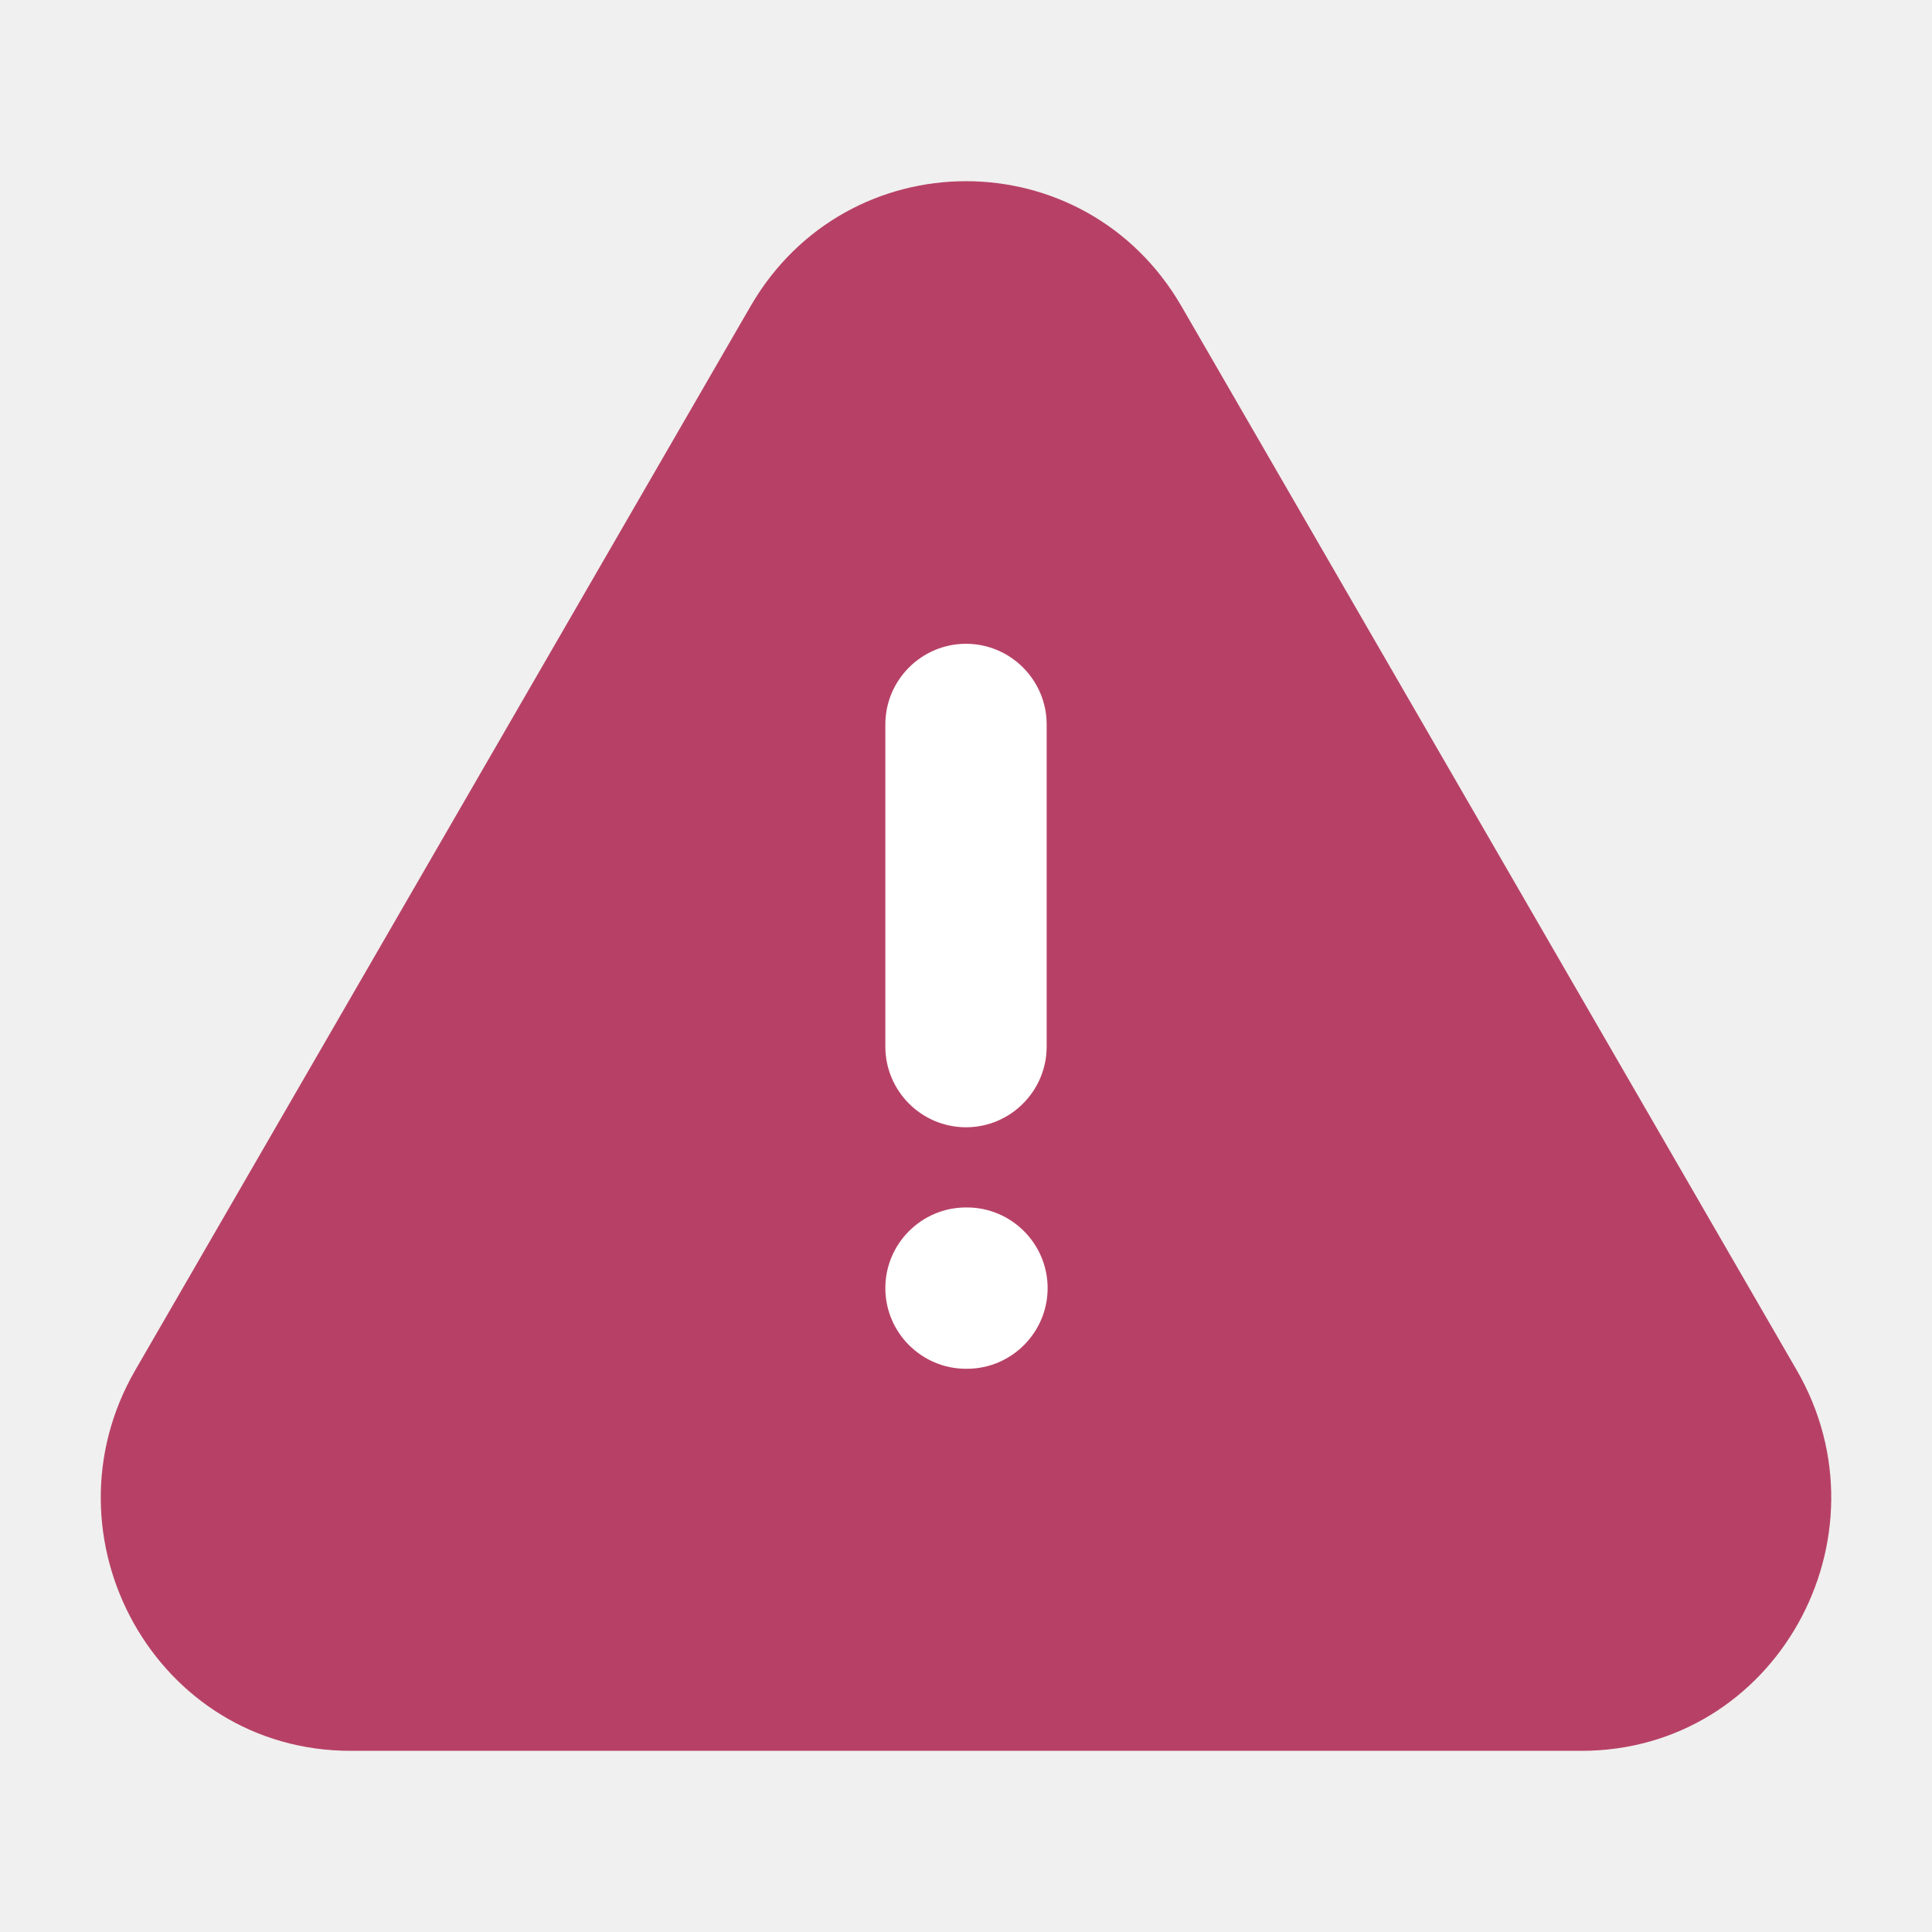
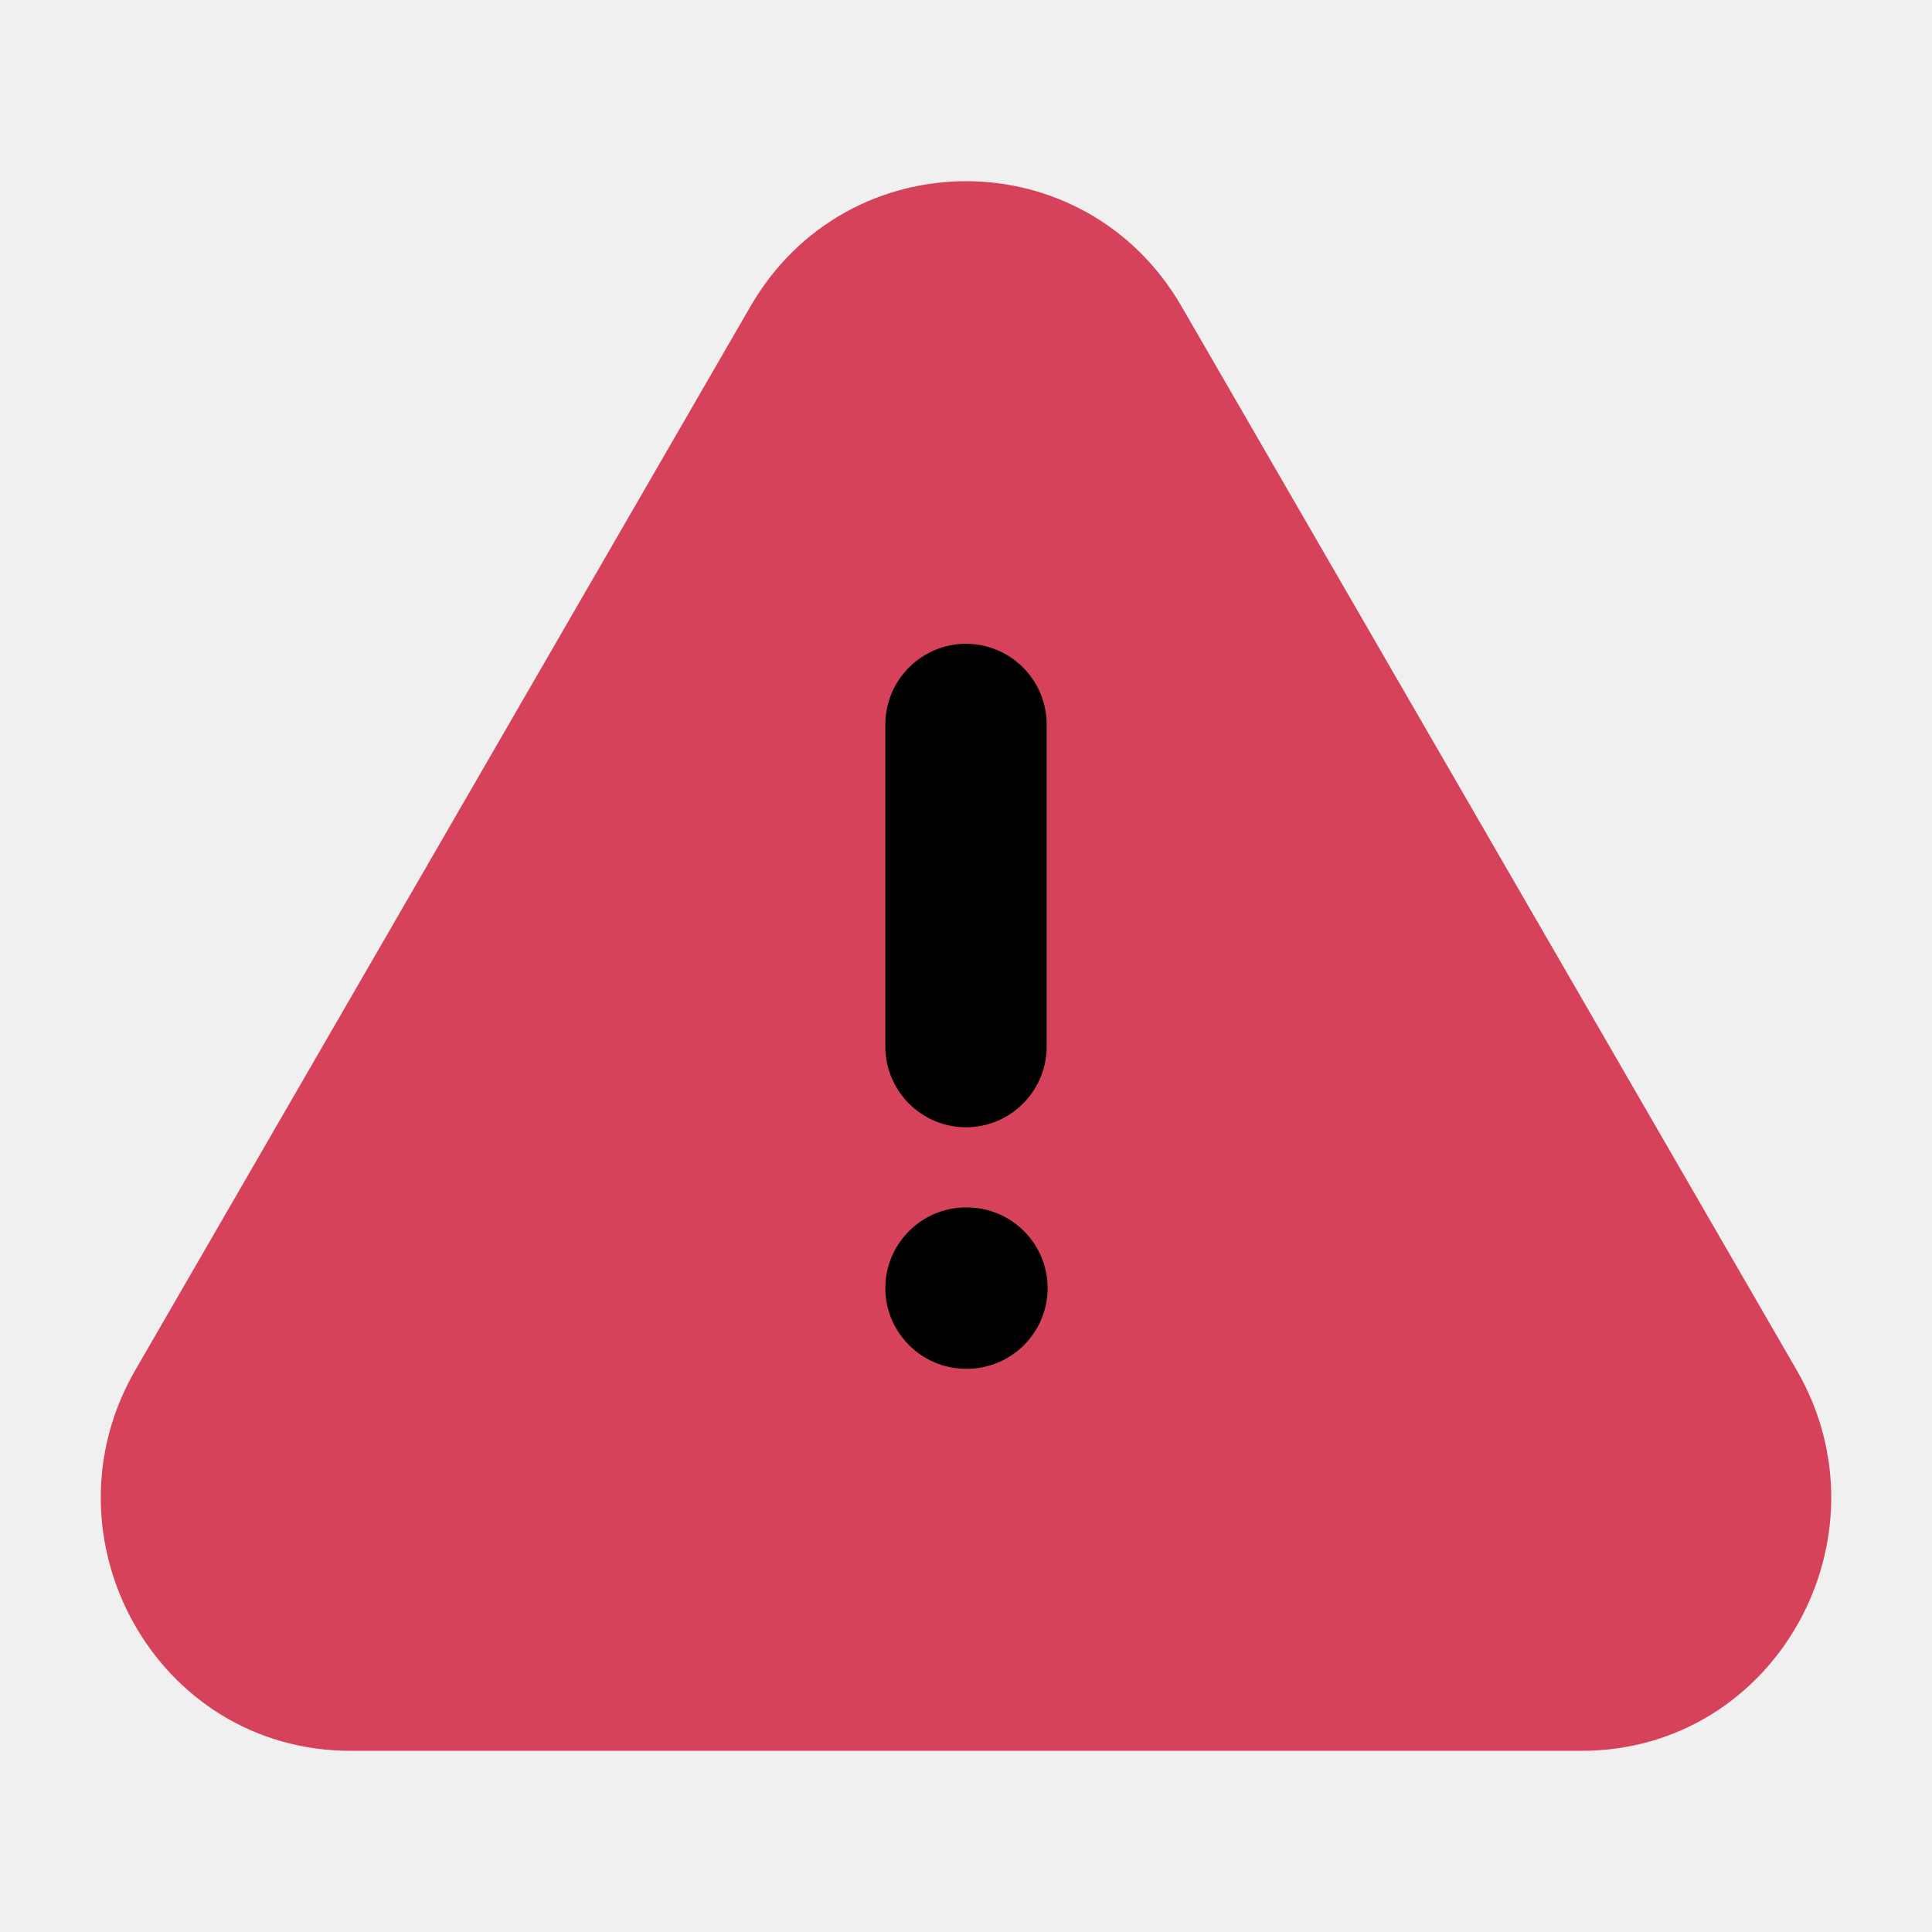
<svg xmlns="http://www.w3.org/2000/svg" width="40" height="40" viewBox="0 0 40 40" fill="none">
-   <rect x="15.982" y="10" width="8.036" height="20" fill="white" />
-   <path fill-rule="evenodd" clip-rule="evenodd" d="M15.54 6.339C17.54 2.889 22.46 2.889 24.46 6.339L37.2 28.369C39.2 31.829 36.77 36.249 32.74 36.249H7.26C3.23 36.249 0.8 31.829 2.8 28.369L15.54 6.339ZM18.33 26.669C18.33 25.749 19.08 24.999 20 24.999H20.02C20.94 24.999 21.69 25.749 21.69 26.669C21.69 27.589 20.94 28.339 20.02 28.339H20C19.08 28.339 18.33 27.589 18.33 26.669ZM21.67 14.999C21.67 14.079 20.92 13.329 20 13.329C19.08 13.329 18.33 14.079 18.33 14.999V21.669C18.33 22.589 19.08 23.339 20 23.339C20.92 23.339 21.67 22.589 21.67 21.669V14.999Z" fill="#B74166" />
+   <rect x="15.982" y="10" width="8.036" height="20" fill="black" />
+   <path fill-rule="evenodd" clip-rule="evenodd" d="M15.54 6.339C17.54 2.889 22.46 2.889 24.46 6.339L37.2 28.369C39.2 31.829 36.77 36.249 32.74 36.249H7.26C3.23 36.249 0.8 31.829 2.8 28.369L15.54 6.339ZM18.33 26.669C18.33 25.749 19.08 24.999 20 24.999H20.02C20.94 24.999 21.69 25.749 21.69 26.669C21.69 27.589 20.94 28.339 20.02 28.339H20C19.08 28.339 18.33 27.589 18.33 26.669ZM21.67 14.999C21.67 14.079 20.92 13.329 20 13.329C19.08 13.329 18.33 14.079 18.33 14.999V21.669C18.33 22.589 19.08 23.339 20 23.339C20.92 23.339 21.67 22.589 21.67 21.669V14.999Z" fill="#D7425B" />
</svg>
